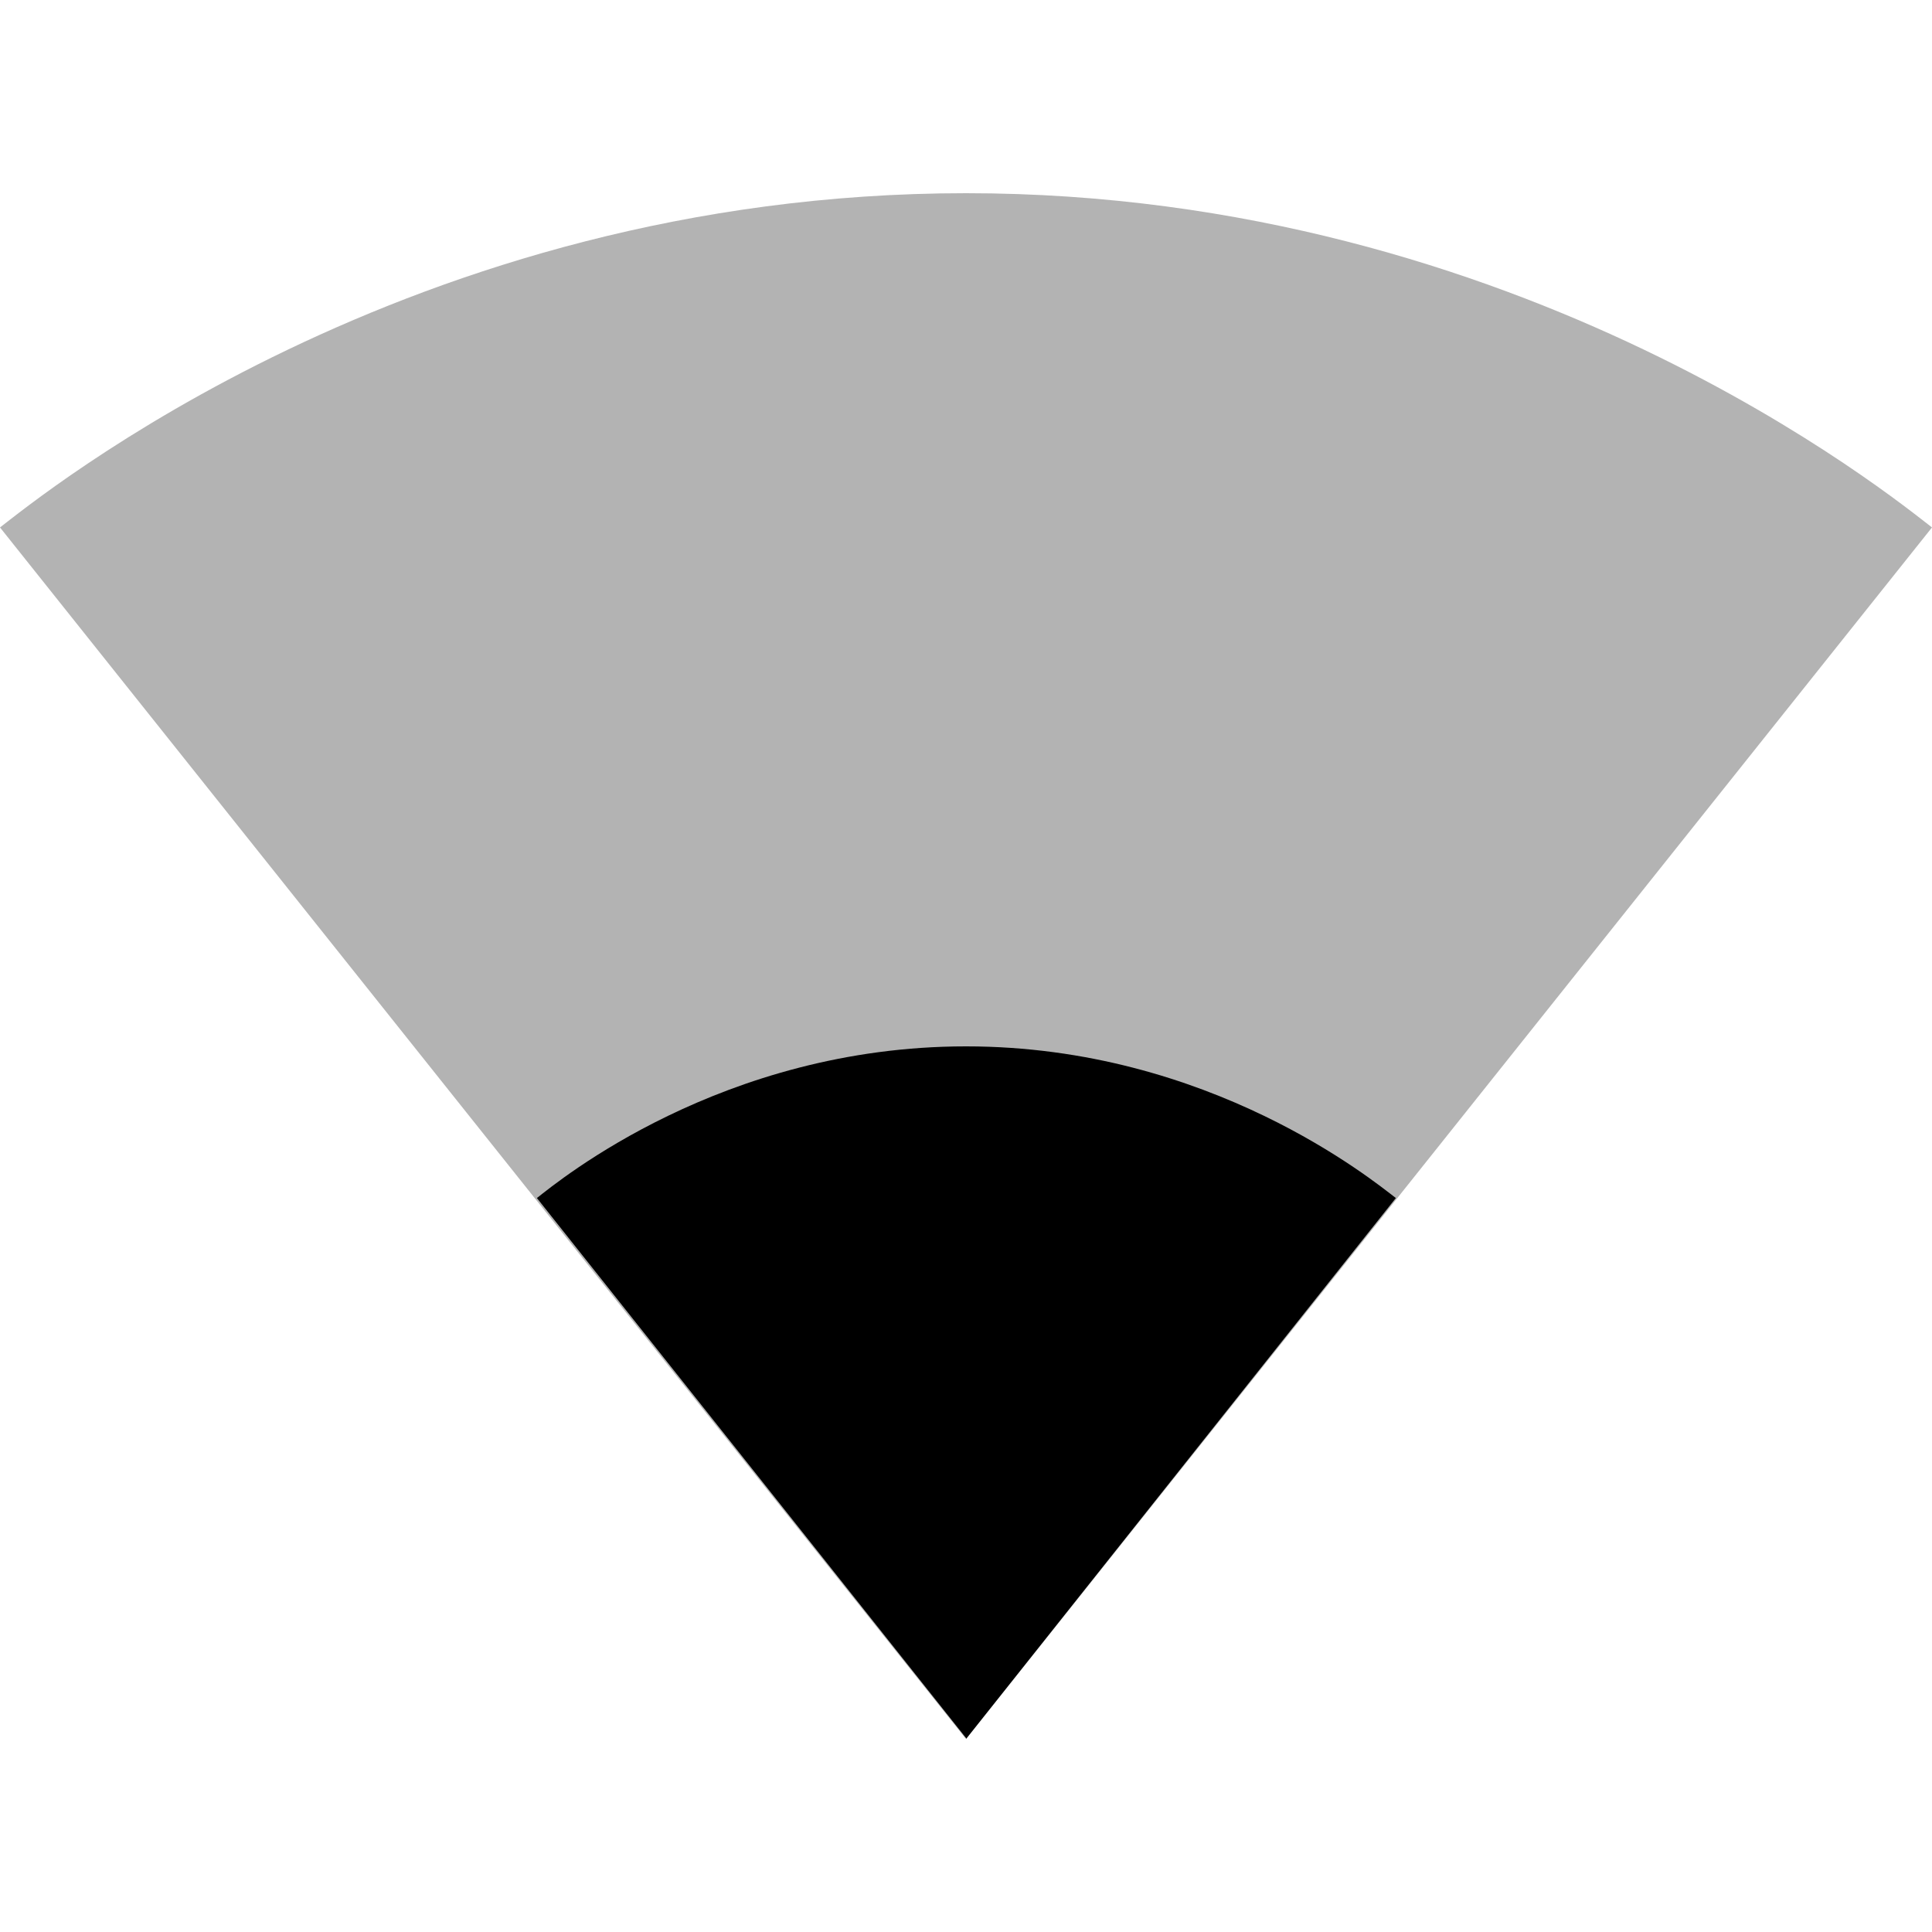
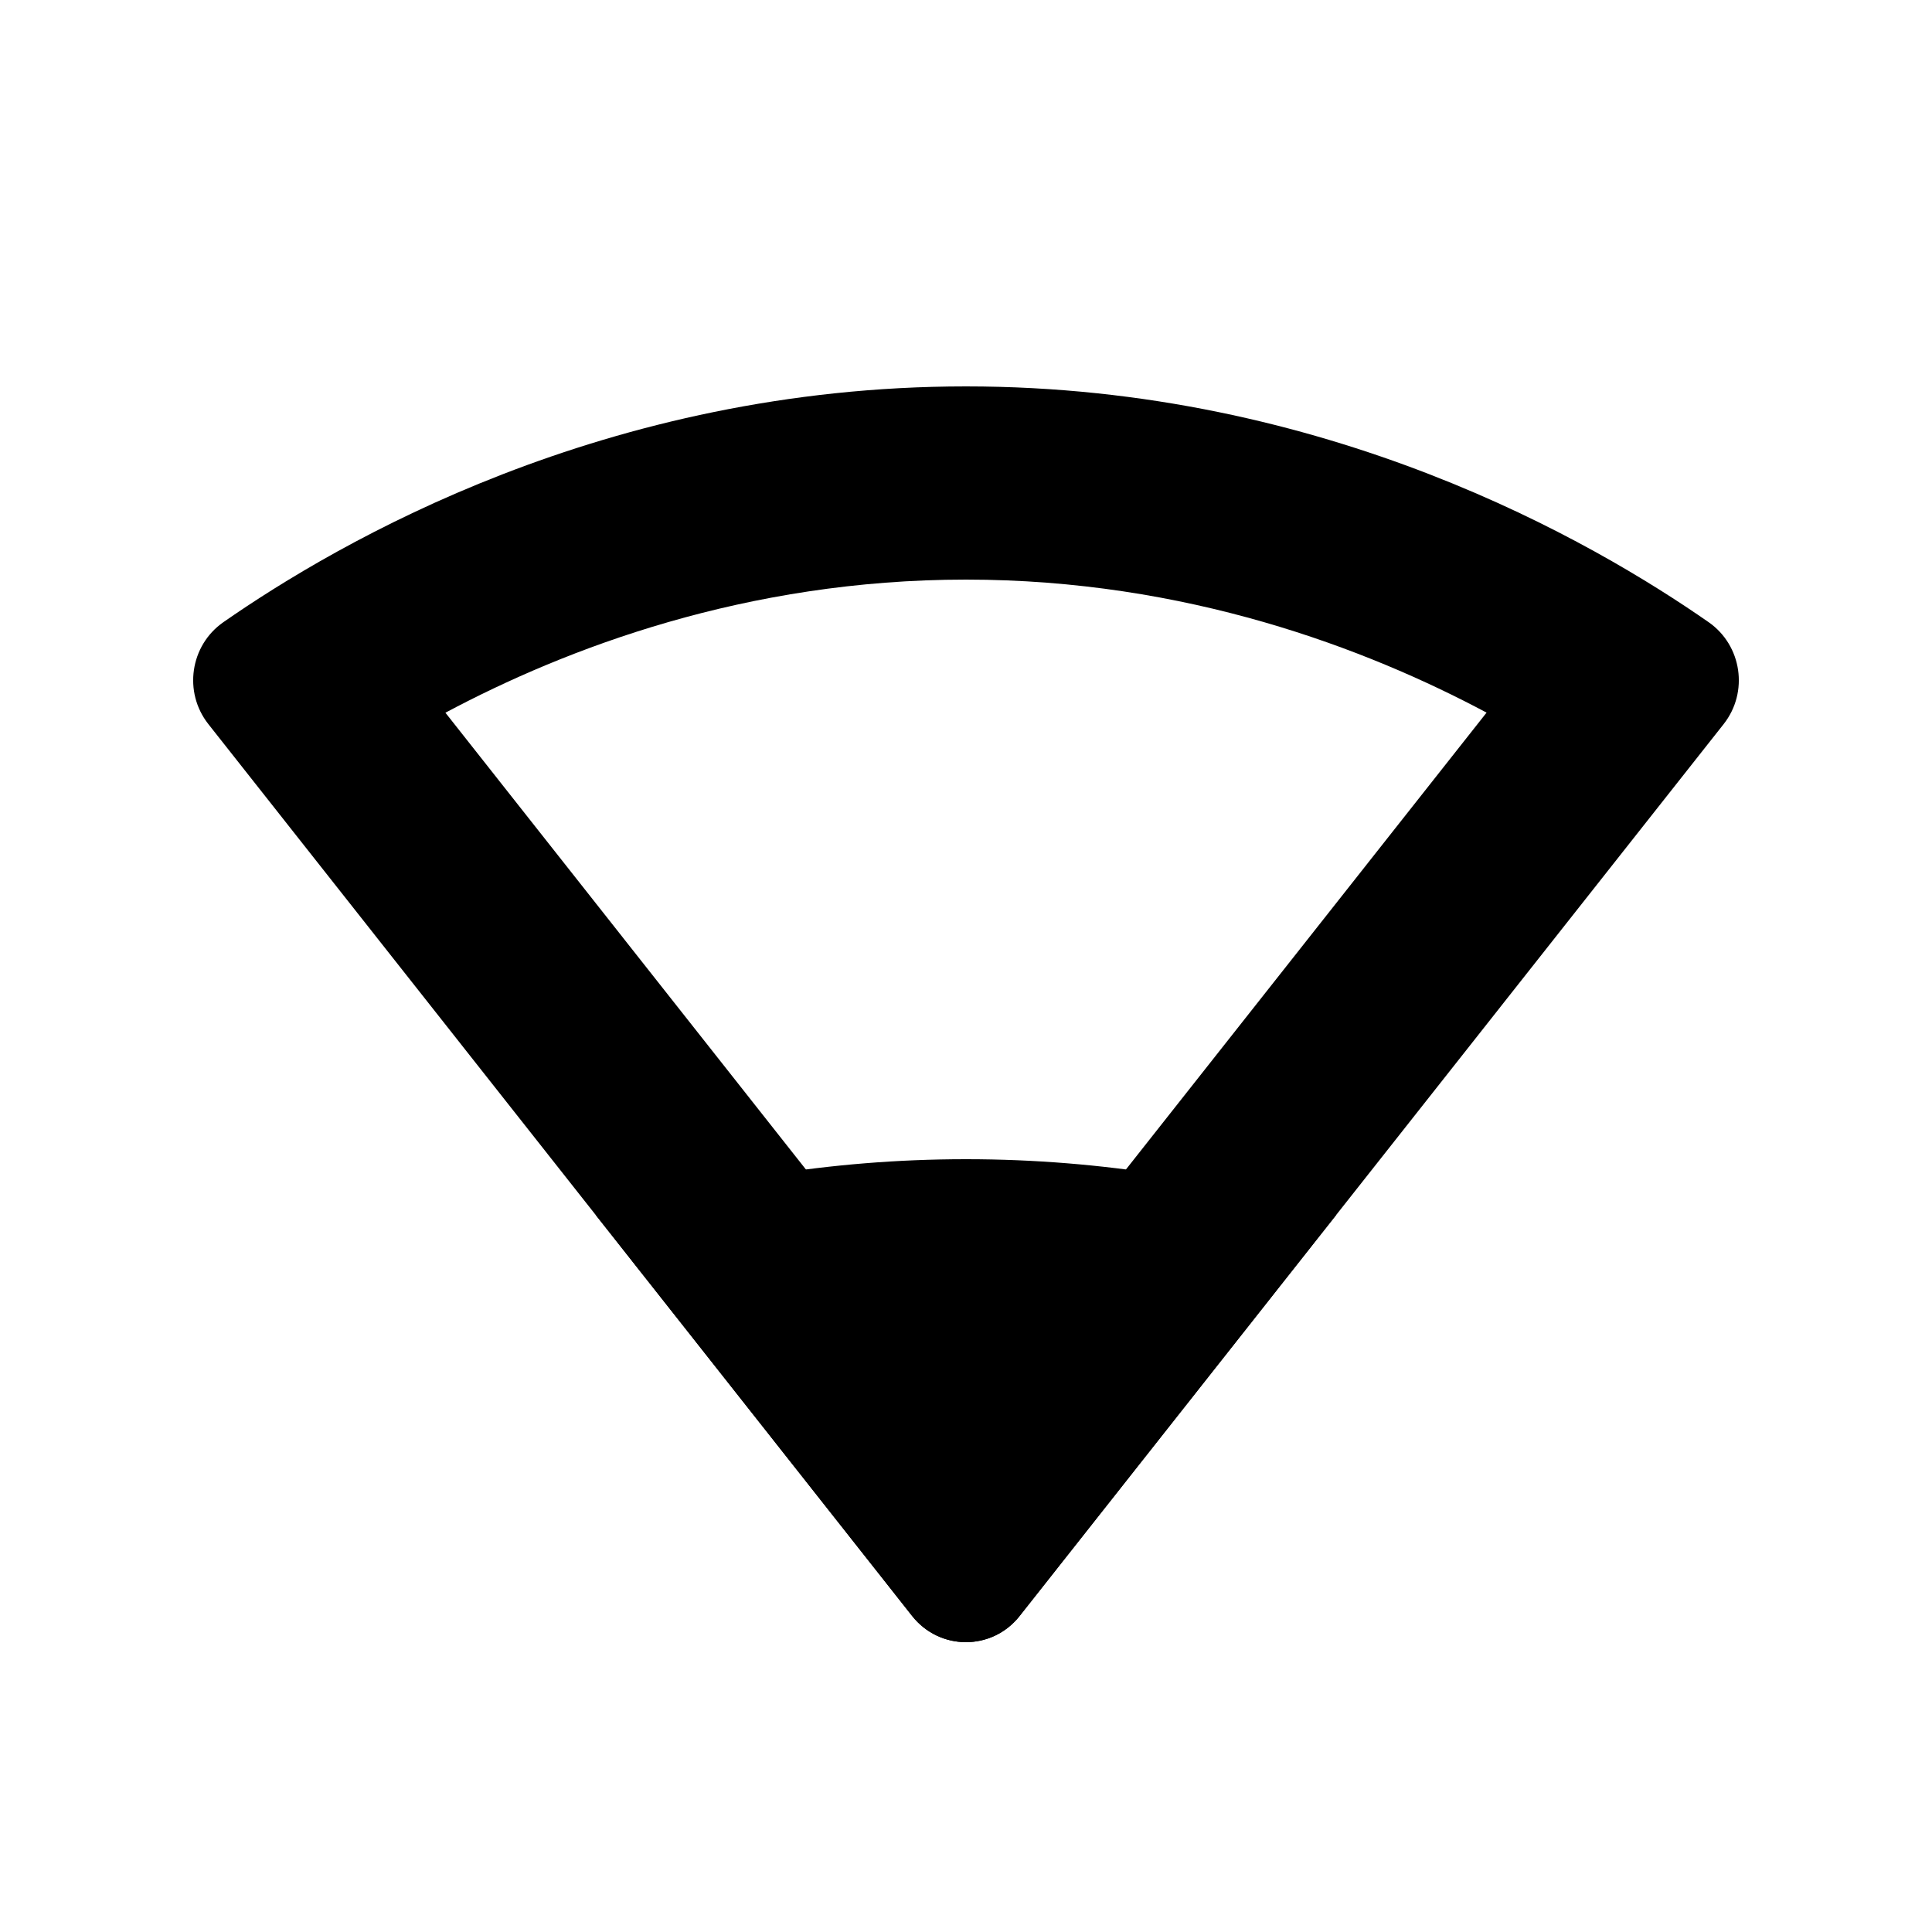
- <svg xmlns="http://www.w3.org/2000/svg" width="20px" height="20px">
-   <path d="M10.01 17.99L20 5.46C19.613 5.164 15.765 2 10 2 4.227 2 .387 5.165 0 5.46l9.99 12.53.01.01.01-.01z" fill-opacity=".3" />
-   <path d="M5.558 12.402L10 17.992V18l.008-.008 4.442-5.59c-.233-.177-1.925-1.57-4.45-1.57-2.525 0-4.217 1.393-4.442 1.57z" />
+ <svg xmlns="http://www.w3.org/2000/svg" width="20" height="20" viewBox="0 0 20 20">
+   <path fill-rule="evenodd" clip-rule="evenodd" d="M9.442 16.728C9.728 17.09 10.27 17.09 10.555 16.729L17.843 7.496C18.104 7.165 18.032 6.681 17.688 6.441C16.495 5.611 13.733 4 10 4C6.268 4 3.505 5.611 2.312 6.441C1.968 6.681 1.896 7.165 2.157 7.496L9.442 16.728ZM4.611 7.378L9.999 14.205L15.389 7.377C14.143 6.713 12.279 6 10 6C7.722 6 5.858 6.713 4.611 7.378Z" />
+   <path d="M13.833 12.576C12.721 12.237 11.432 12 10 12C8.568 12 7.279 12.237 6.166 12.576L9.442 16.728C9.728 17.09 10.27 17.09 10.555 16.729L13.833 12.576Z" />
</svg>
